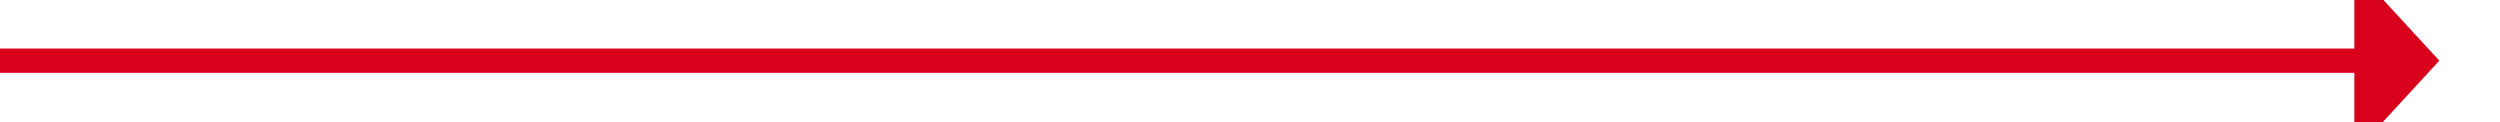
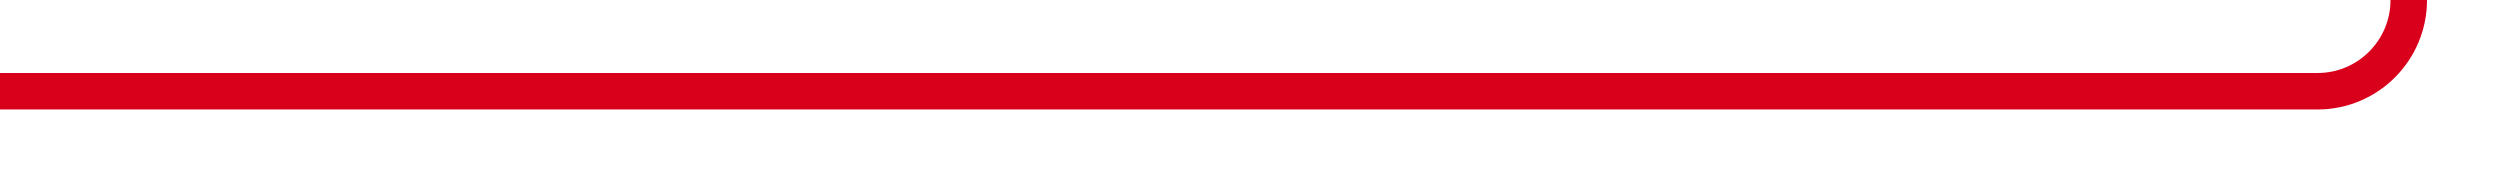
- <svg xmlns="http://www.w3.org/2000/svg" version="1.1" width="206px" height="10px" preserveAspectRatio="xMinYMid meet" viewBox="2334 623  206 8">
-   <path d="M 2334 627  L 2529 627  " stroke-width="2" stroke="#d9001b" fill="none" />
+ <svg xmlns="http://www.w3.org/2000/svg" version="1.1" width="137px" height="10px" preserveAspectRatio="xMinYMid meet" viewBox="2271 775  137 8">
+   <path d="M 2271 779  L 2398 779  A 5 5 0 0 0 2403 774 L 2403 632  A 5 5 0 0 1 2408 627 L 2529 627  " stroke-width="2" stroke="#d9001b" fill="none" />
  <path d="M 2528 634.6  L 2535 627  L 2528 619.4  L 2528 634.6  Z " fill-rule="nonzero" fill="#d9001b" stroke="none" />
</svg>
